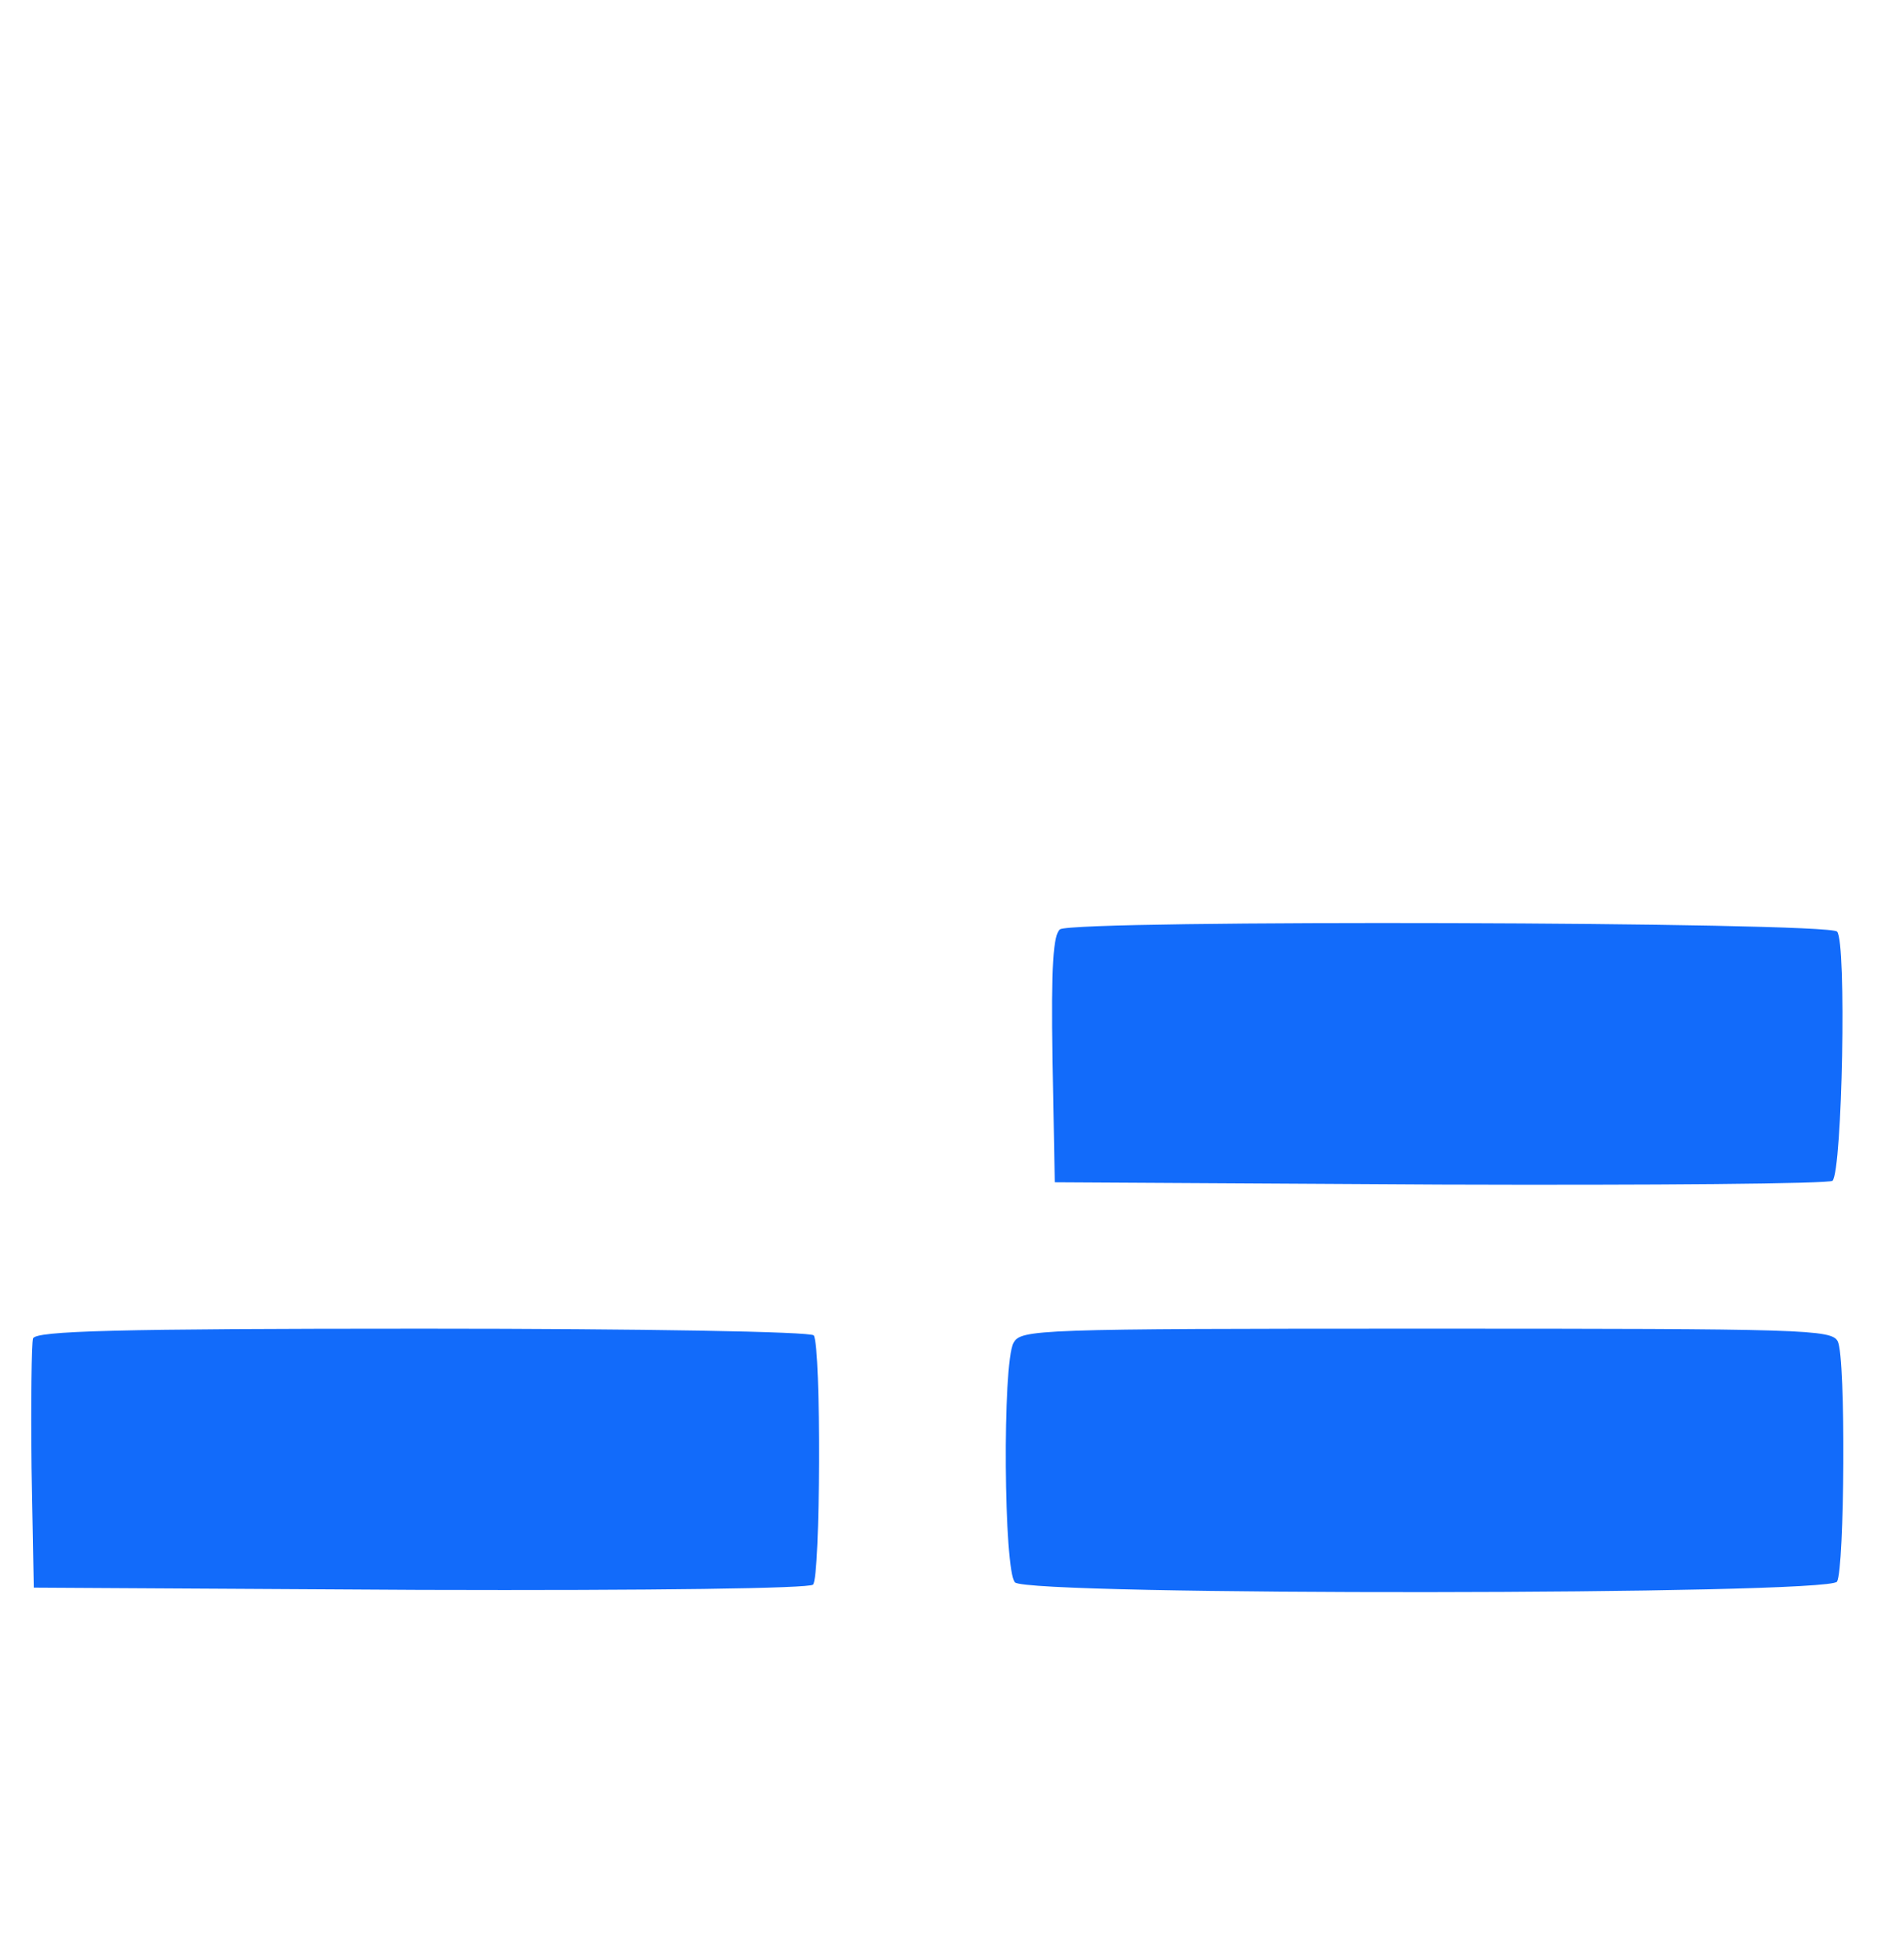
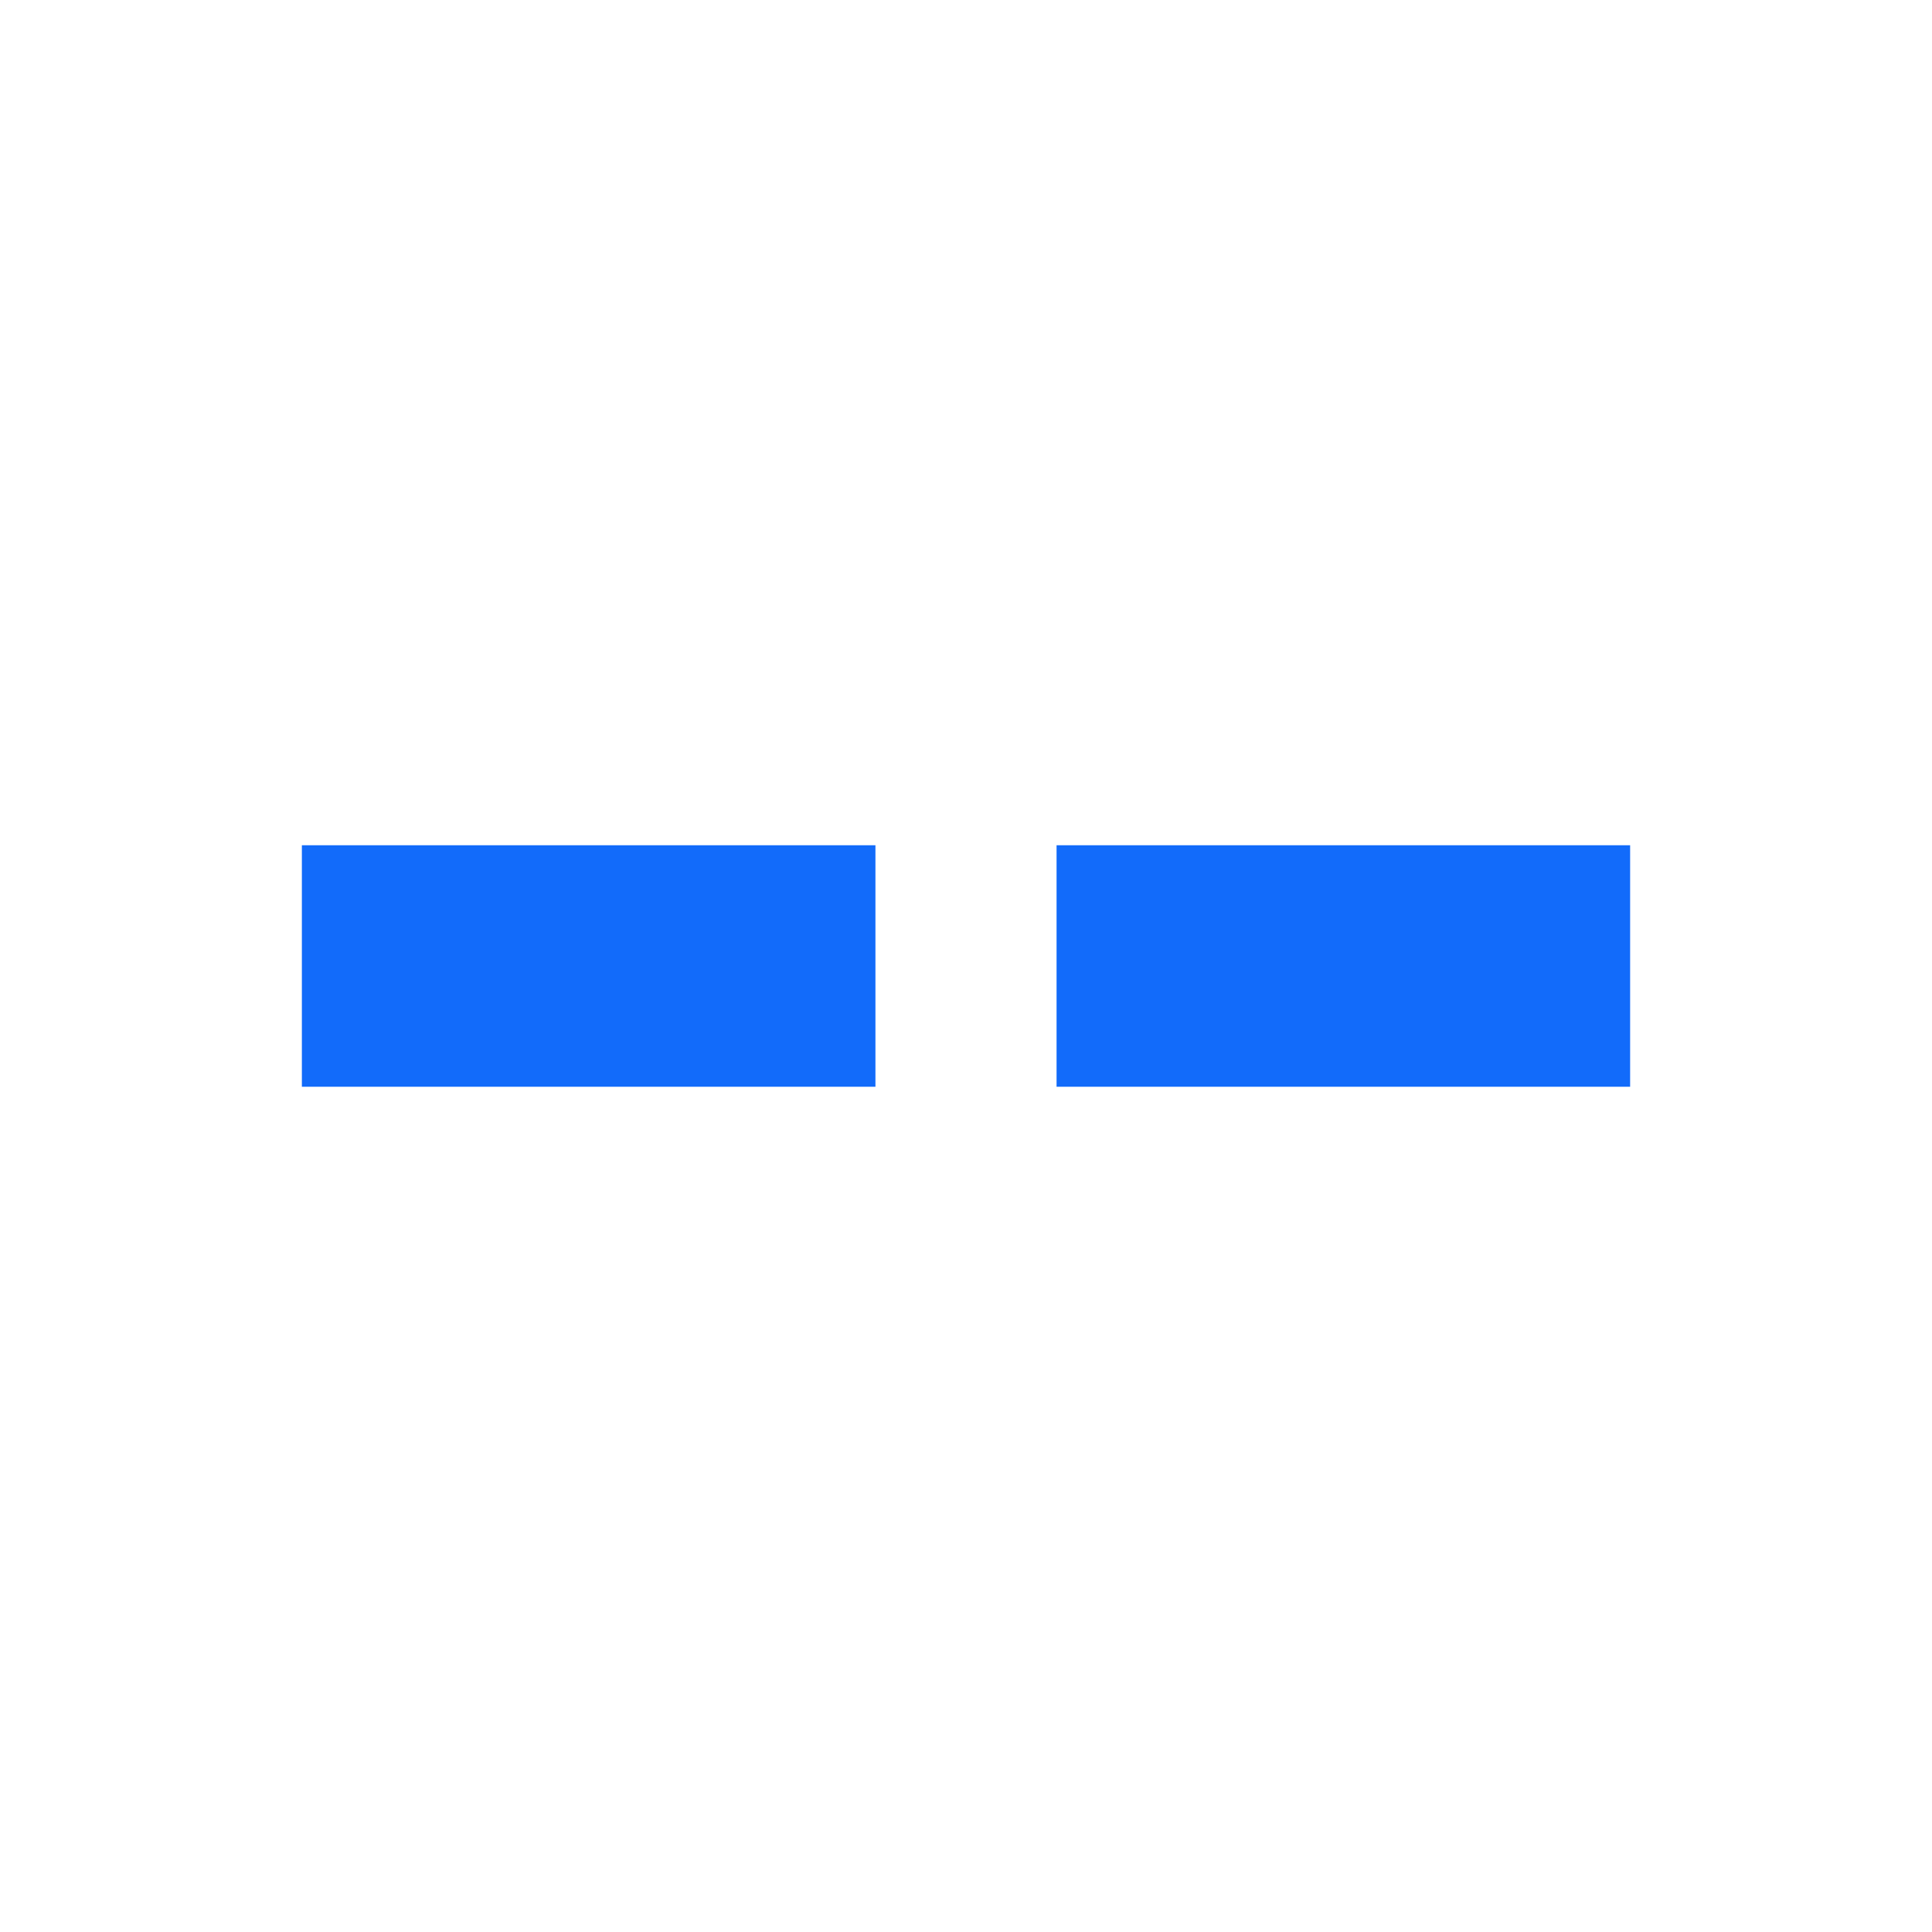
- <svg xmlns="http://www.w3.org/2000/svg" viewBox="0 0 252 261" role="img" aria-labelledby="title">
-   <g transform="translate(0,261) scale(0.1,-0.1)" fill="#126BFA" stroke="none">
-     <path d="M1412 1372 c-9 -7 -12 -48 -10 -173 l3 -164 514 -3 c283 -1 518 1 522 5 13 14 19 319 6 332 -13 13 -1014 16 -1035 3z" />
-     <path d="M44 827 c-2 -7 -3 -85 -2 -172 l3 -160 514 -3 c315 -1 519 2 524 7 10 10 11 316 1 332 -3 5 -227 9 -520 9 -411 0 -516 -3 -520 -13z" />
-     <path d="M1350 821 c-15 -28 -13 -304 2 -319 18 -18 1084 -17 1095 1 10 17 12 298 1 320 -8 16 -44 17 -548 17 -523 0 -540 -1 -550 -19z" />
+ <svg xmlns="http://www.w3.org/2000/svg" viewBox="0 0 64 64" role="img" aria-labelledby="title">
+   <g fill="#126BFA">
+     <rect x="10" y="28" width="19" height="8" />
+     <rect x="35" y="28" width="19" height="8" />
  </g>
</svg>
